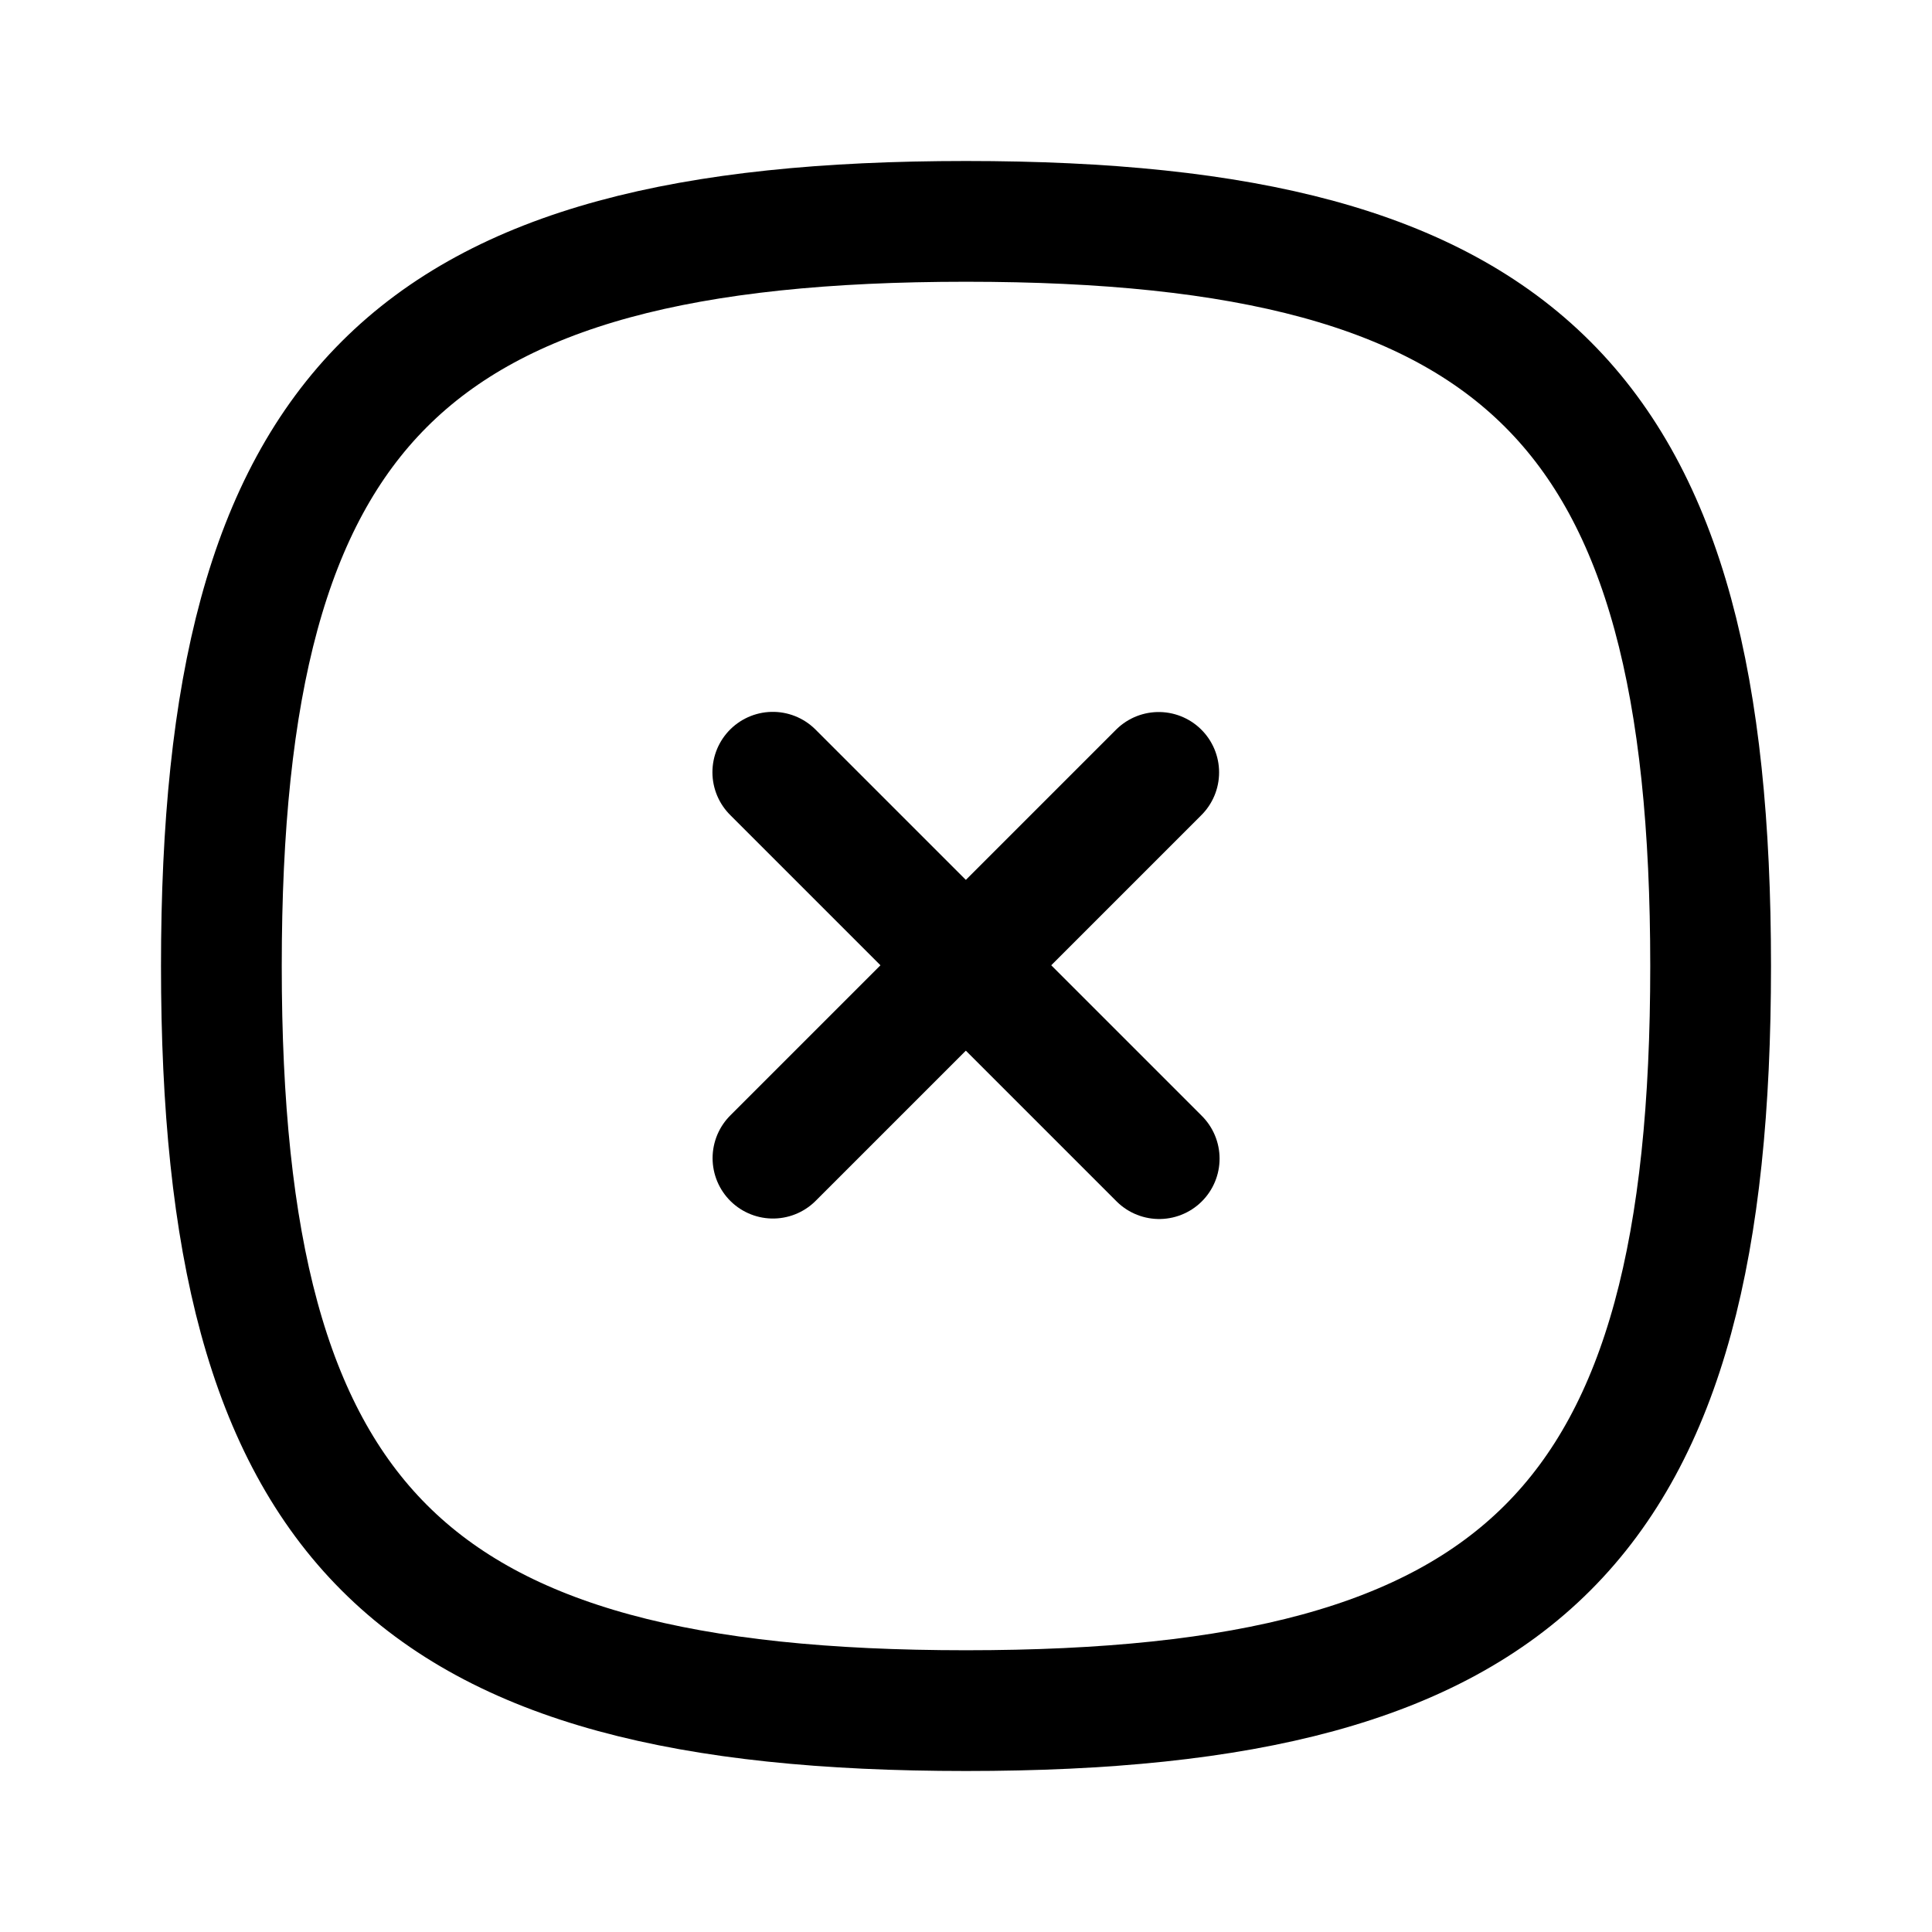
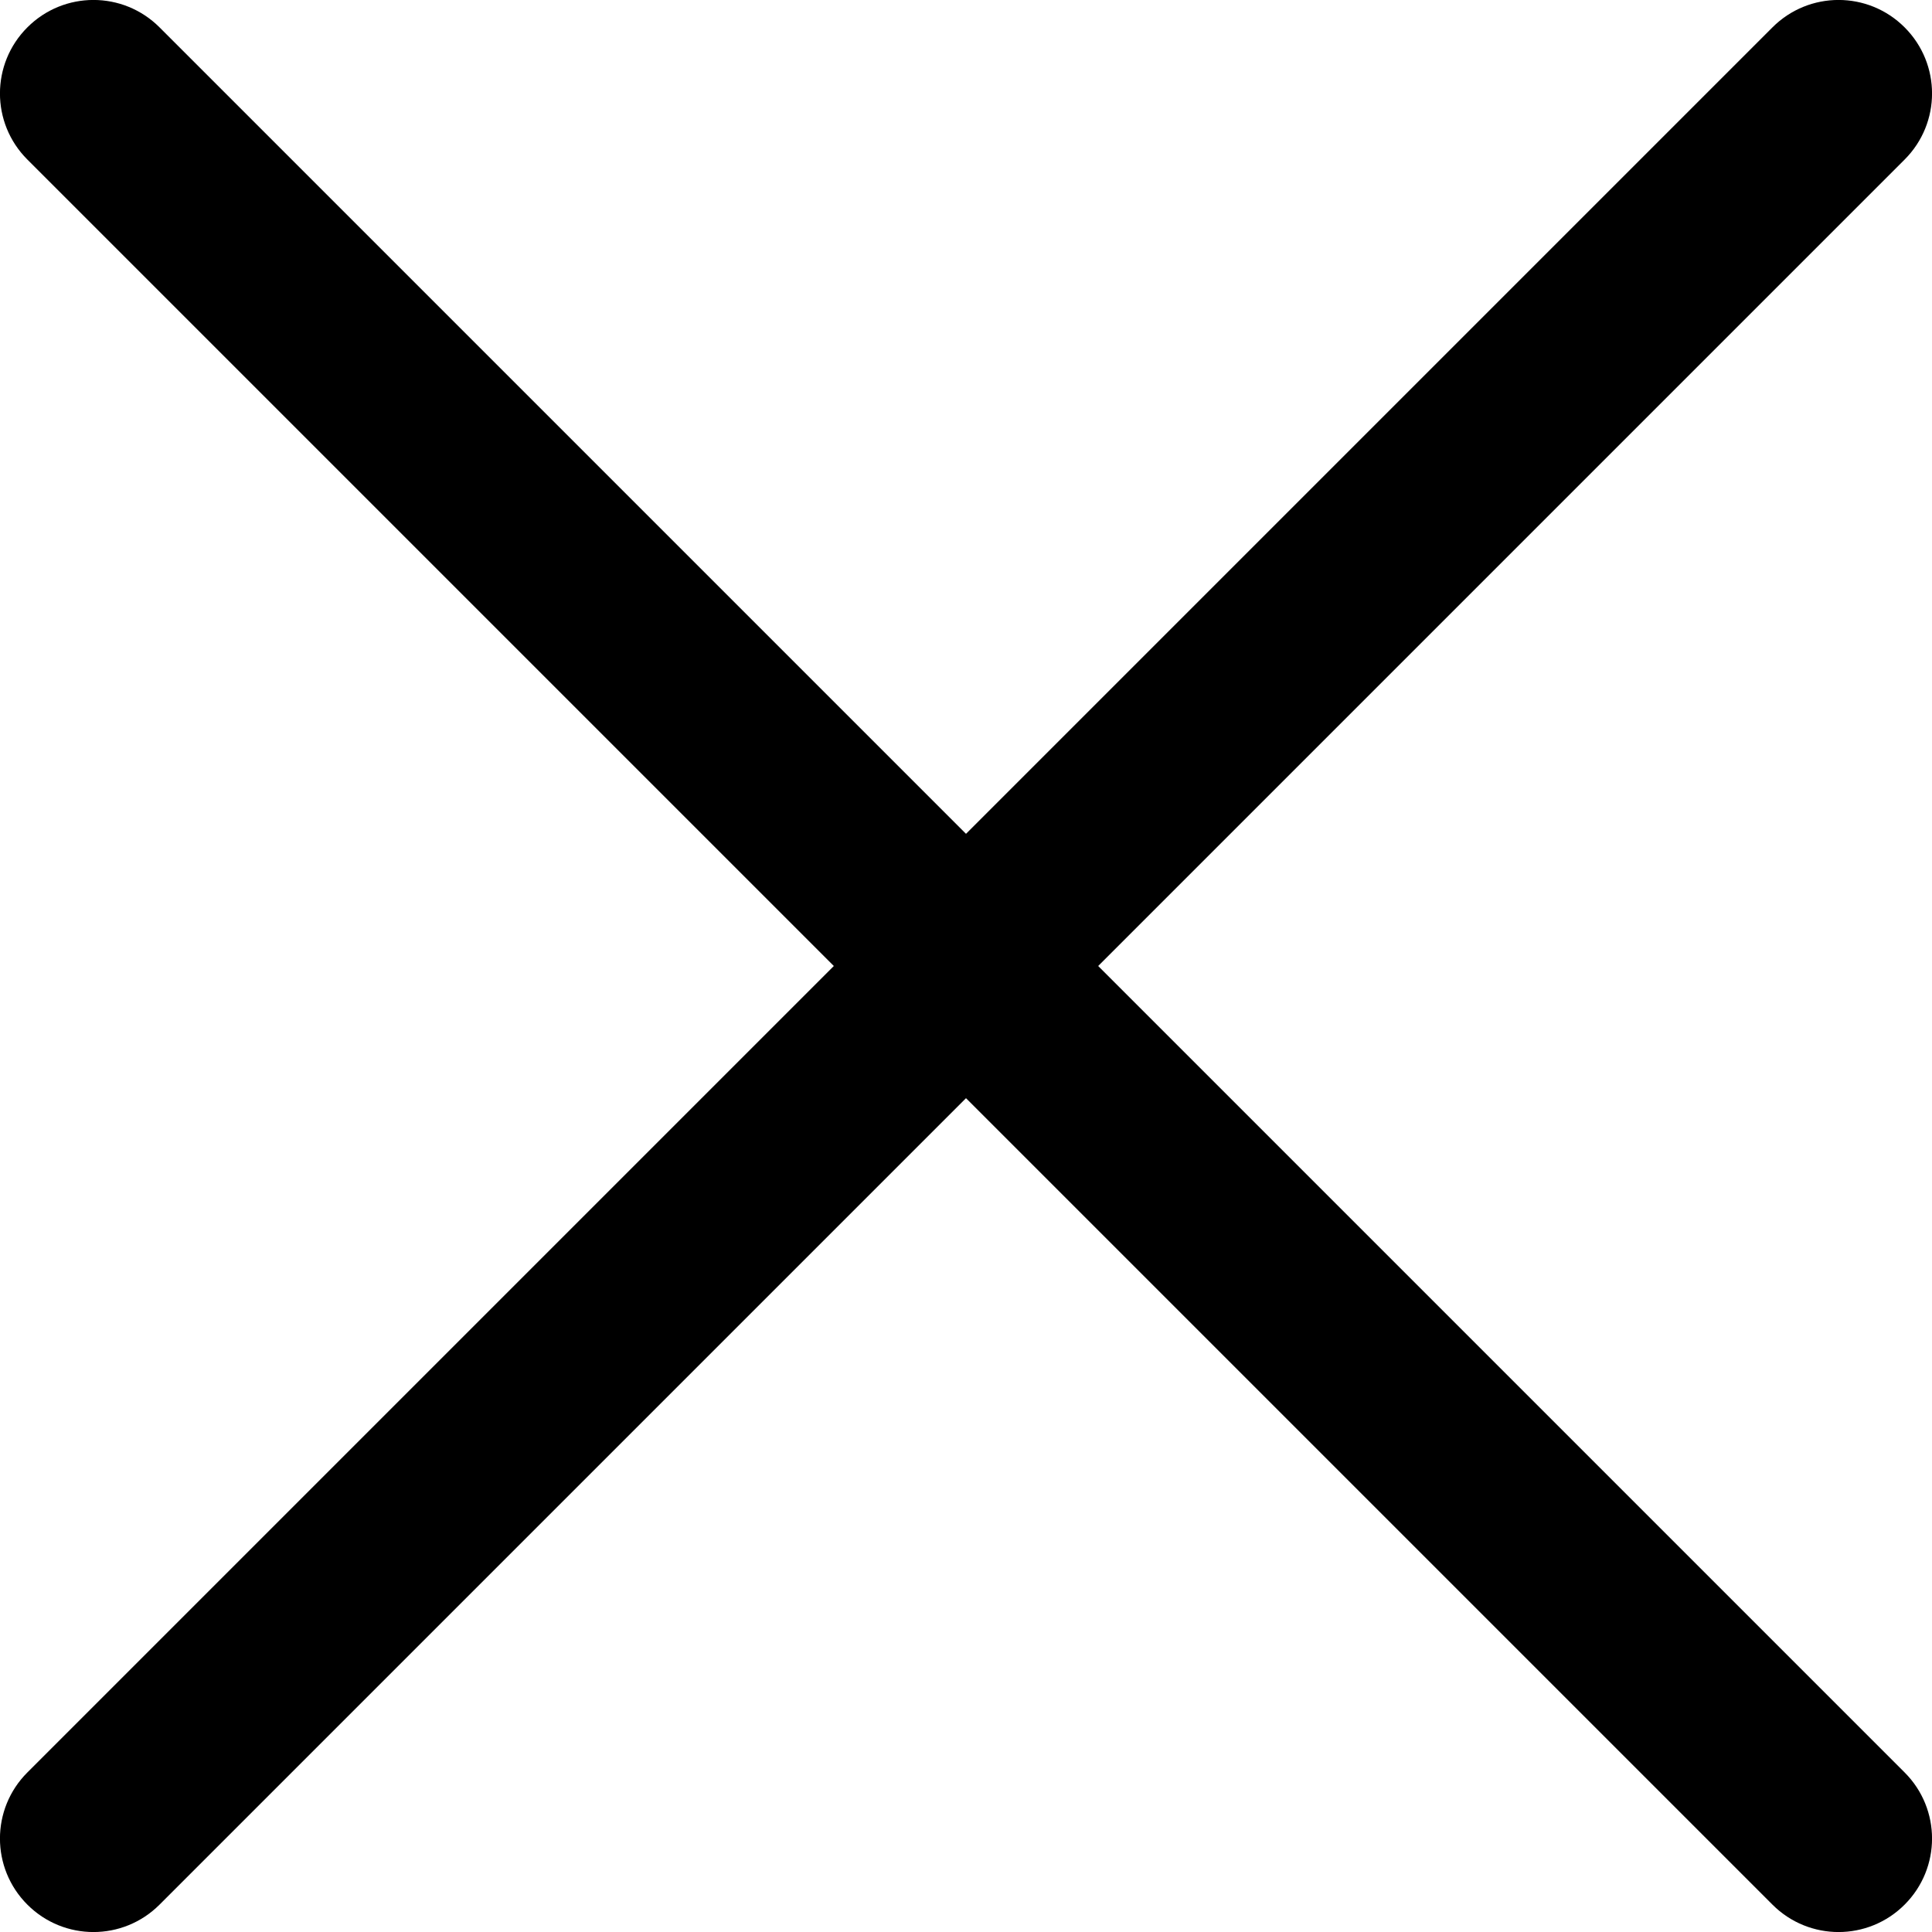
- <svg xmlns="http://www.w3.org/2000/svg" width="24" height="24" viewBox="0 0 24 24" fill="none">
-   <g stroke="currentColor" stroke-width="1.5" stroke-linecap="round" stroke-linejoin="round">
-     <path d="M14.394 9.595L9.602 14.387" />
-     <path d="M14.4 14.393L9.6 9.593" />
-     <path d="M2.75 12C2.75 18.937 5.063 21.25 12 21.25C18.937 21.25 21.25 18.937 21.25 12C21.25 5.063 18.937 2.75 12 2.75C5.063 2.75 2.75 5.063 2.75 12Z" />
-   </g>&gt;
+ <svg xmlns="http://www.w3.org/2000/svg" width="12" height="12" viewBox="0 0 12 12" fill="none">
+   <path d="M0.17 0.17C0.397 -0.057 0.764 -0.057 0.991 0.17L6 5.179L11.009 0.17C11.236 -0.057 11.603 -0.057 11.83 0.17C12.057 0.397 12.057 0.764 11.83 0.991L6.821 6L11.83 11.009C12.057 11.236 12.057 11.603 11.83 11.83C11.603 12.057 11.236 12.057 11.009 11.83L6 6.821L0.991 11.83C0.764 12.057 0.397 12.057 0.17 11.83C-0.057 11.603 -0.057 11.236 0.17 11.009L5.179 6L0.17 0.991C-0.057 0.764 -0.057 0.397 0.17 0.17Z" fill="currentColor" />
</svg>
